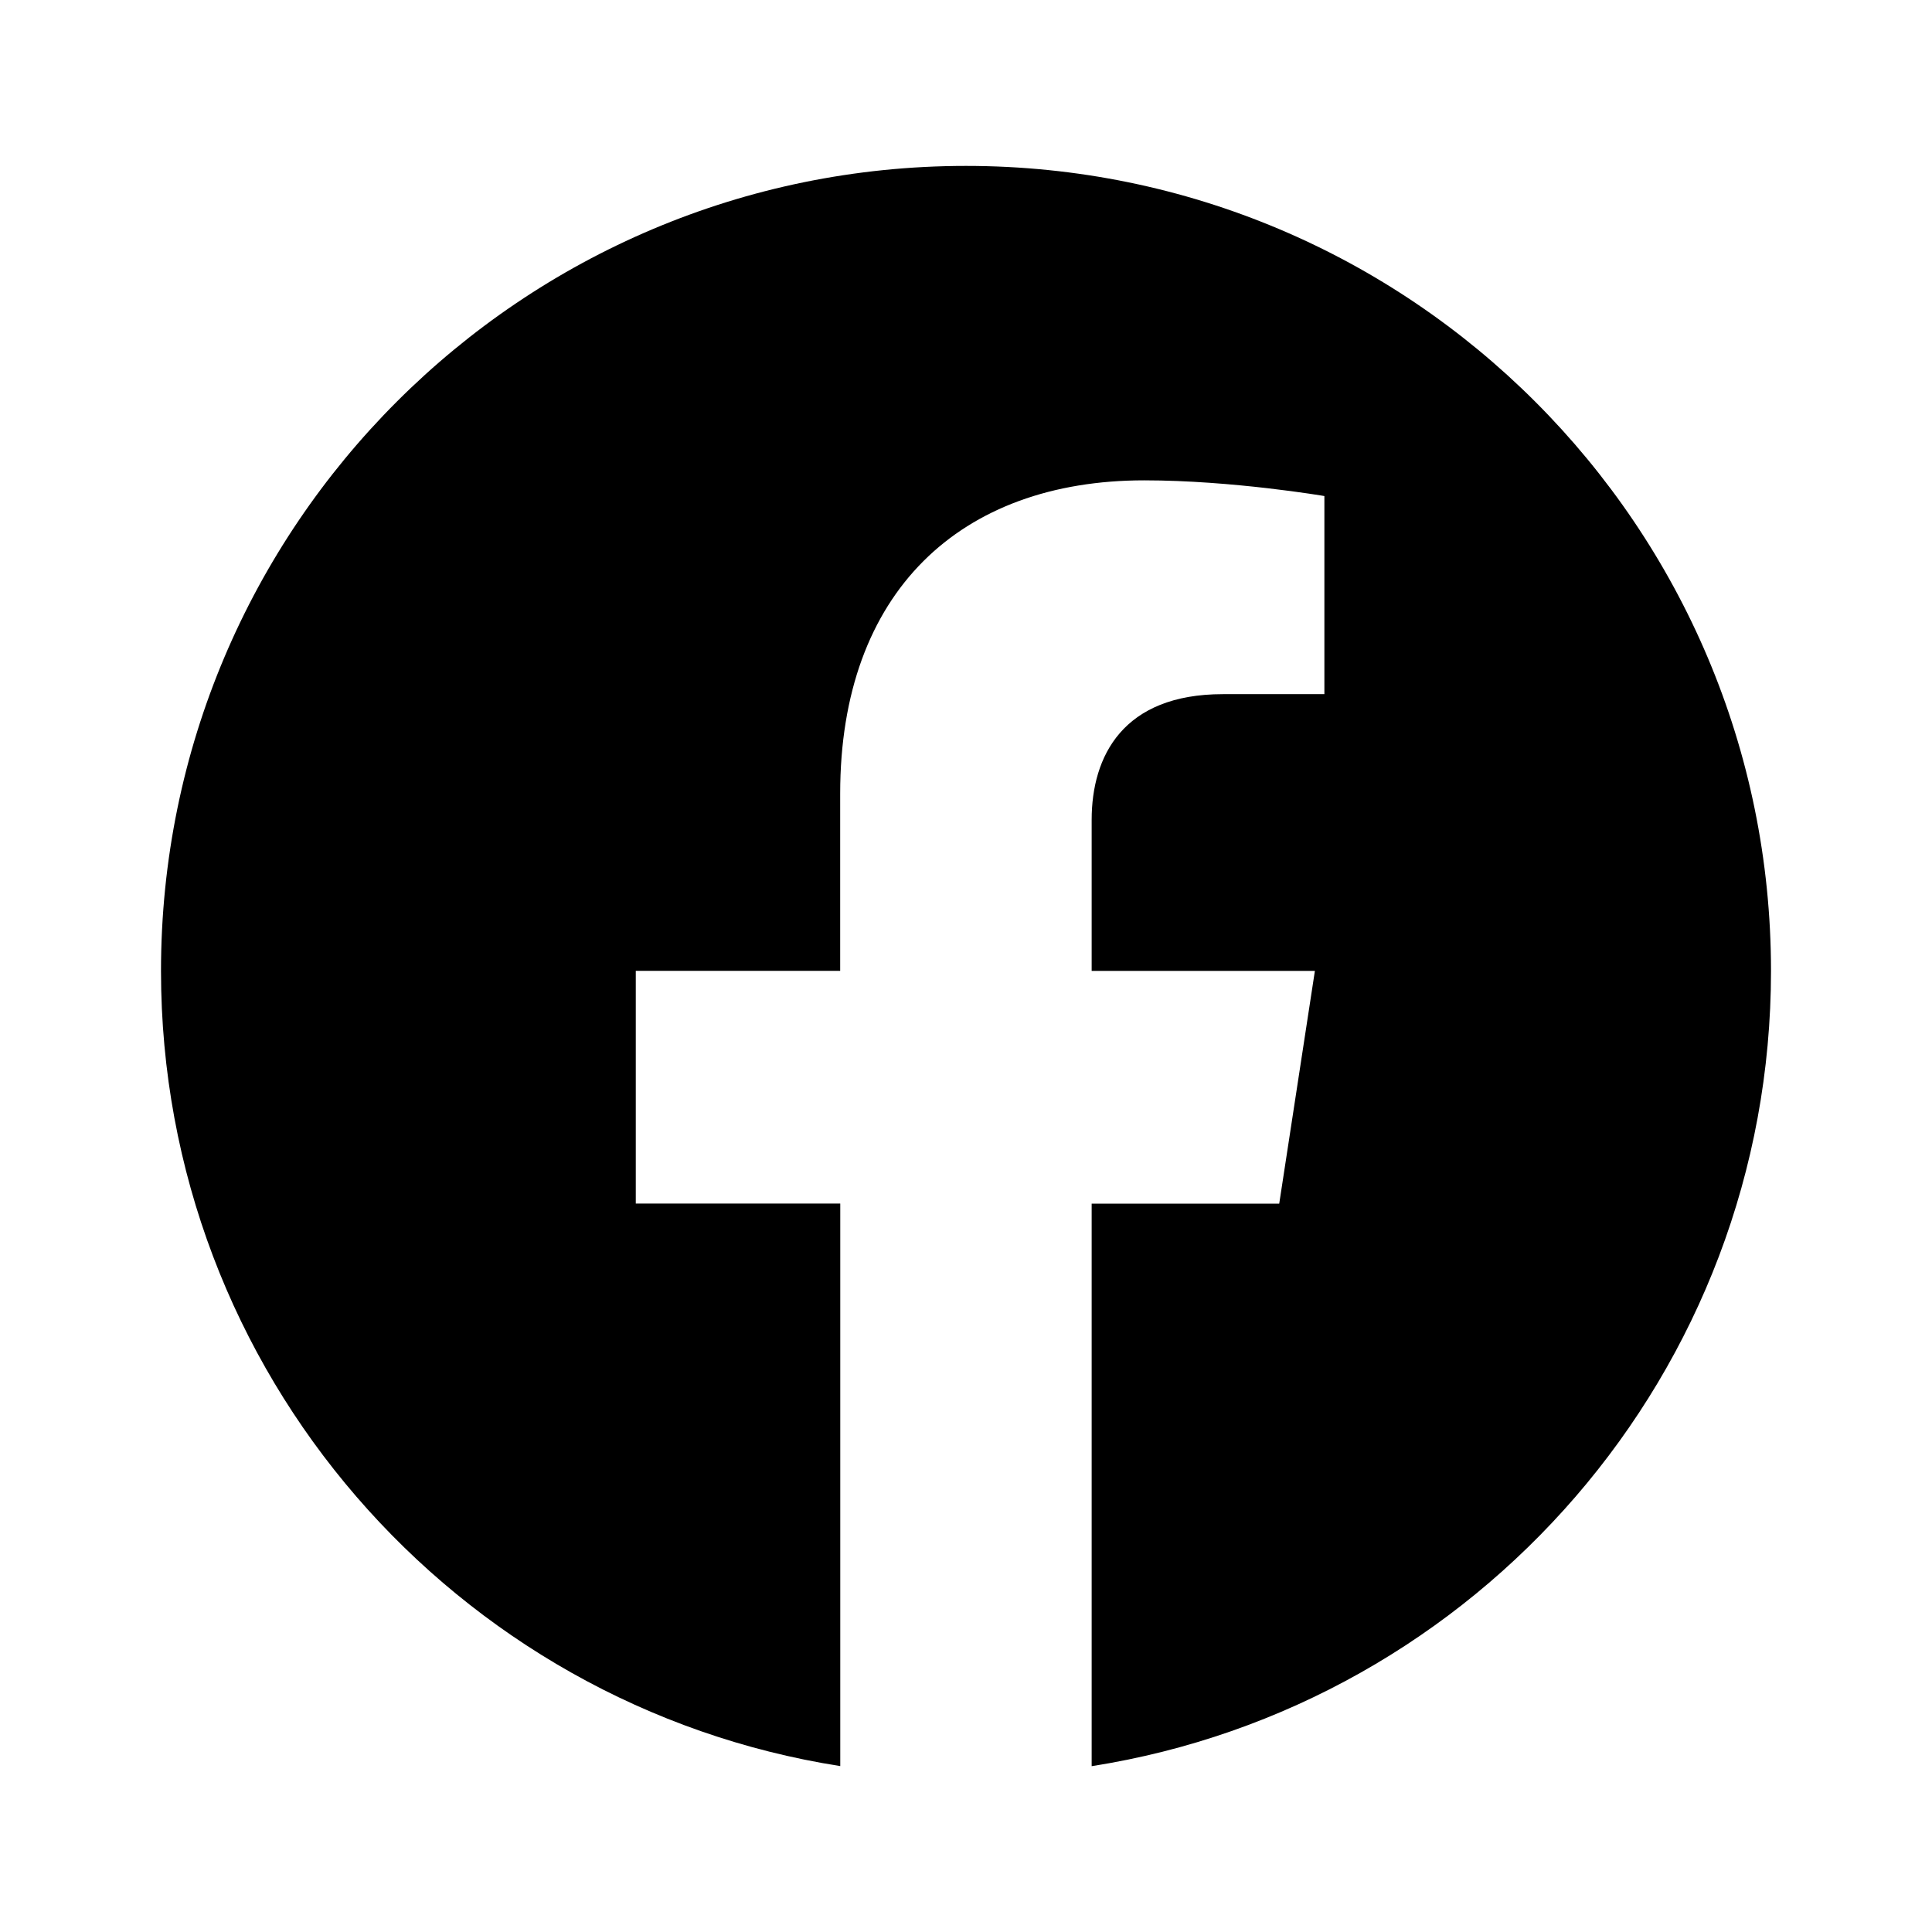
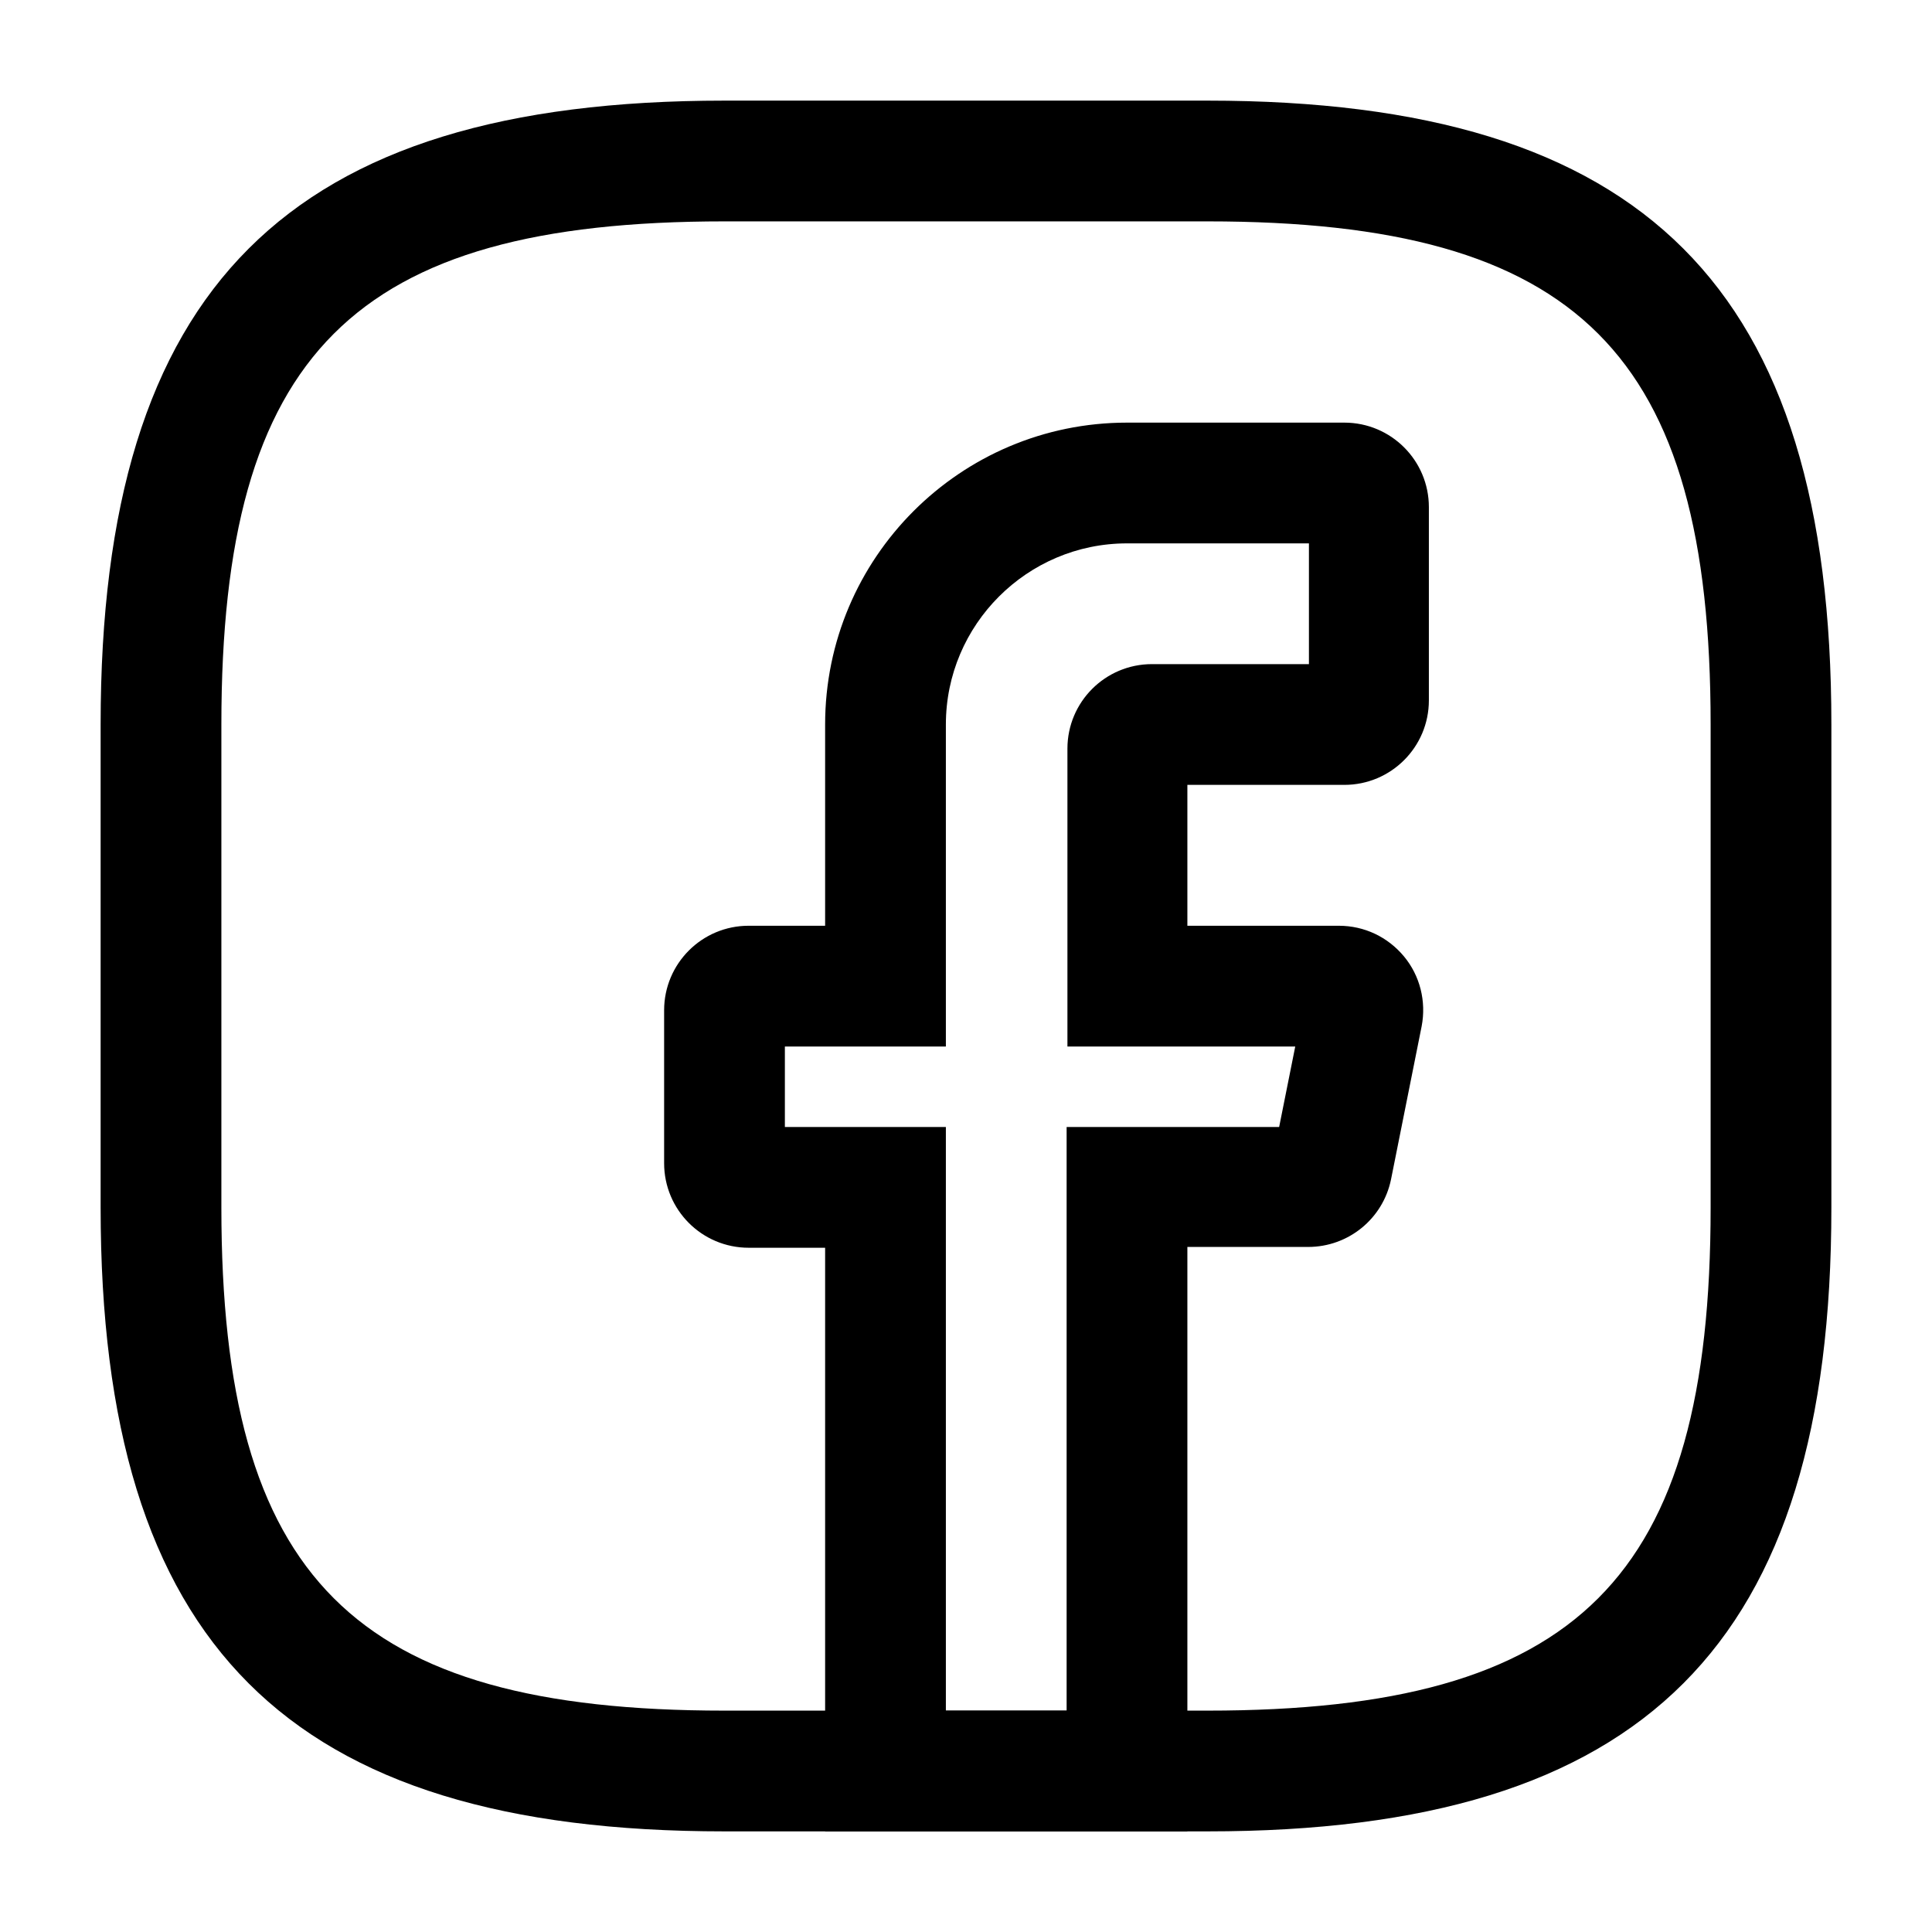
- <svg xmlns="http://www.w3.org/2000/svg" version="1.1" x="0px" y="0px" viewBox="0 0 24 24" style="enable-background:new 0 0 24 24;" xml:space="preserve">
-   <g id="facebook">
-     <path d="M22,12.061c0-5.523-4.477-10-10-10s-10,4.477-10,10c0,4.991,3.657,9.128,8.438,9.878v-6.988H7.898v-2.891h2.539V9.858   c0-2.506,1.493-3.891,3.777-3.891c1.094,0,2.238,0.195,2.238,0.195v2.461h-1.261c-1.242,0-1.63,0.771-1.63,1.562v1.876h2.773   l-0.443,2.891h-2.33v6.988C18.343,21.189,22,17.052,22,12.061z" />
-   </g>
-   <g id="レイヤー_1">
- </g>
+ <svg xmlns="http://www.w3.org/2000/svg" viewBox="0 0 24 24">
+   <path d="M14.75 22.75H10.25V15.5H9.3C8.72 15.5 8.25 15.03 8.25 14.45V12.55C8.25 11.97 8.72 11.5 9.3 11.5H10.25V9C10.25 6.93 11.93 5.25 14 5.25H16.7C17.28 5.25 17.75 5.72 17.75 6.3V8.7C17.75 9.28 17.28 9.75 16.7 9.75H14.75V11.5H16.63C16.95 11.5 17.24 11.64 17.44 11.88C17.64 12.12 17.72 12.44 17.66 12.75L17.28 14.65C17.18 15.14 16.75 15.49 16.25 15.49H14.75V22.75ZM11.75 21.25H13.25V14H15.89L16.09 13H13.26V9.3C13.26 8.72 13.73 8.25 14.31 8.25H16.26V6.75H14C12.76 6.75 11.75 7.76 11.75 9V13H9.75V14H11.75V21.25Z" />
+   <path d="M15 22.75H9C3.57 22.75 1.25 20.43 1.25 15V9C1.25 3.57 3.57 1.25 9 1.25H15C20.43 1.25 22.75 3.57 22.75 9V15C22.75 20.43 20.43 22.75 15 22.75ZM9 2.75C4.39 2.75 2.75 4.39 2.75 9V15C2.75 19.61 4.39 21.25 9 21.25H15C19.61 21.25 21.25 19.61 21.25 15V9C21.25 4.39 19.61 2.75 15 2.75H9Z" />
</svg>
